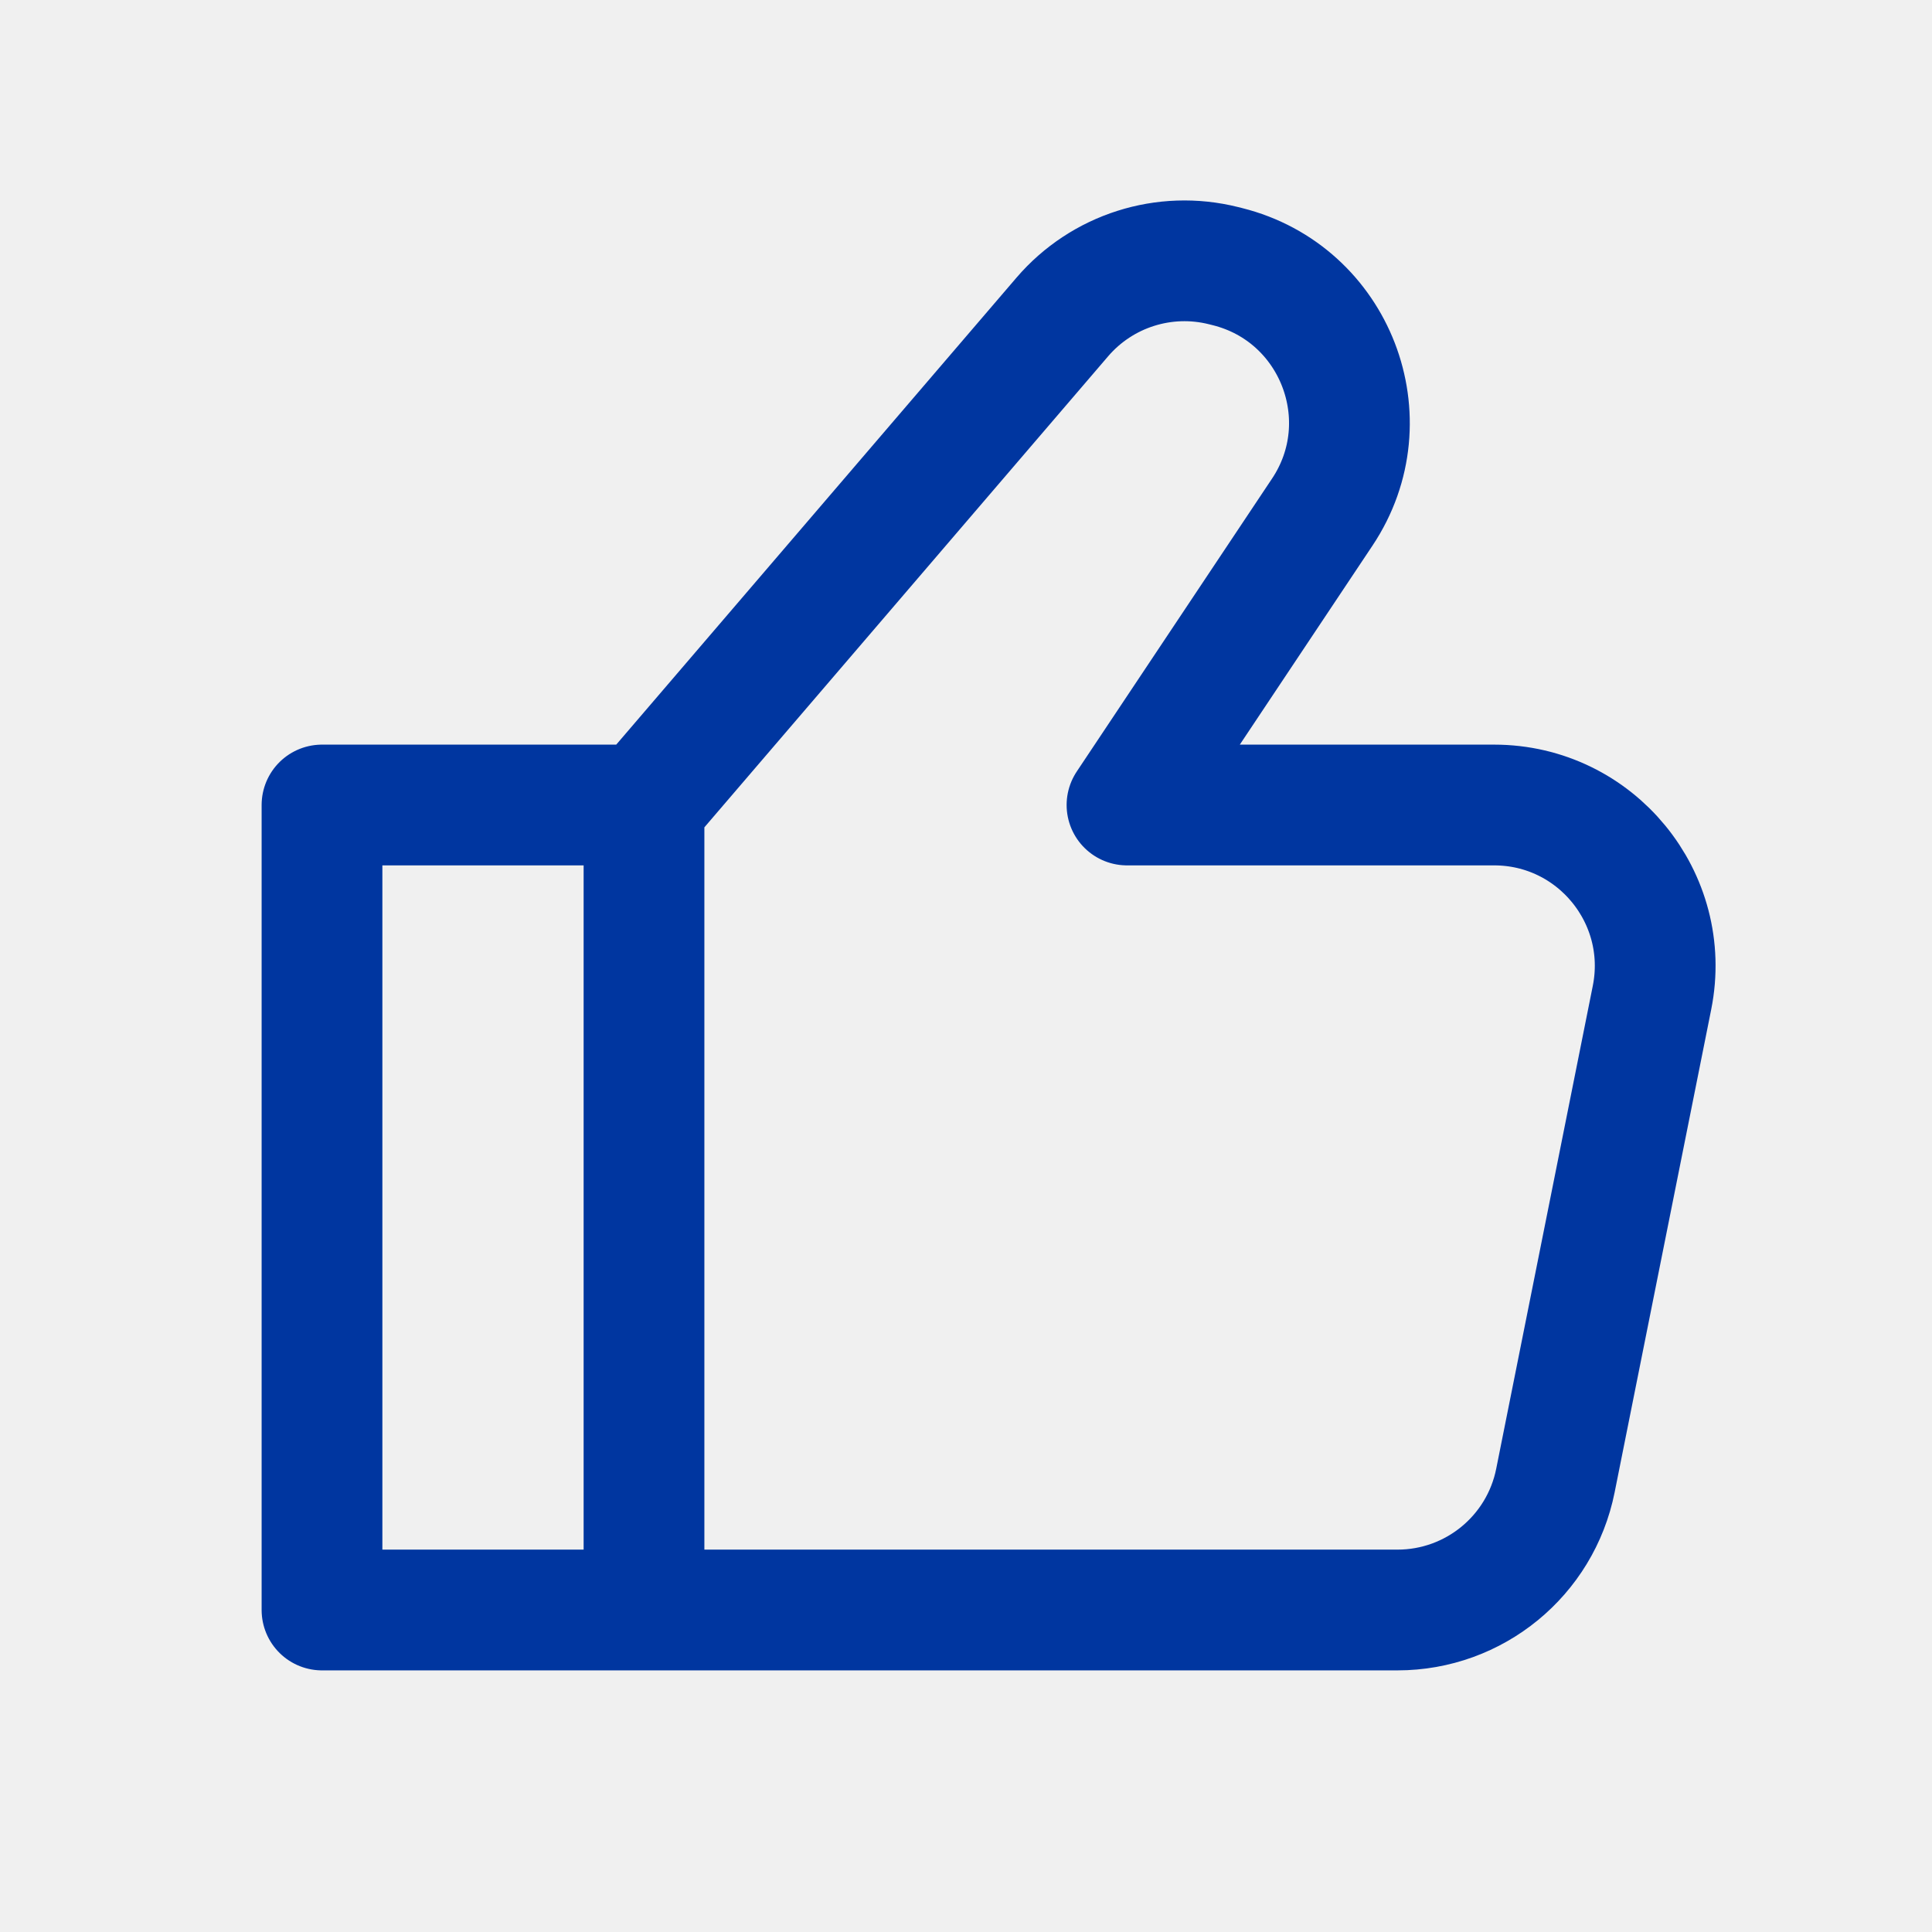
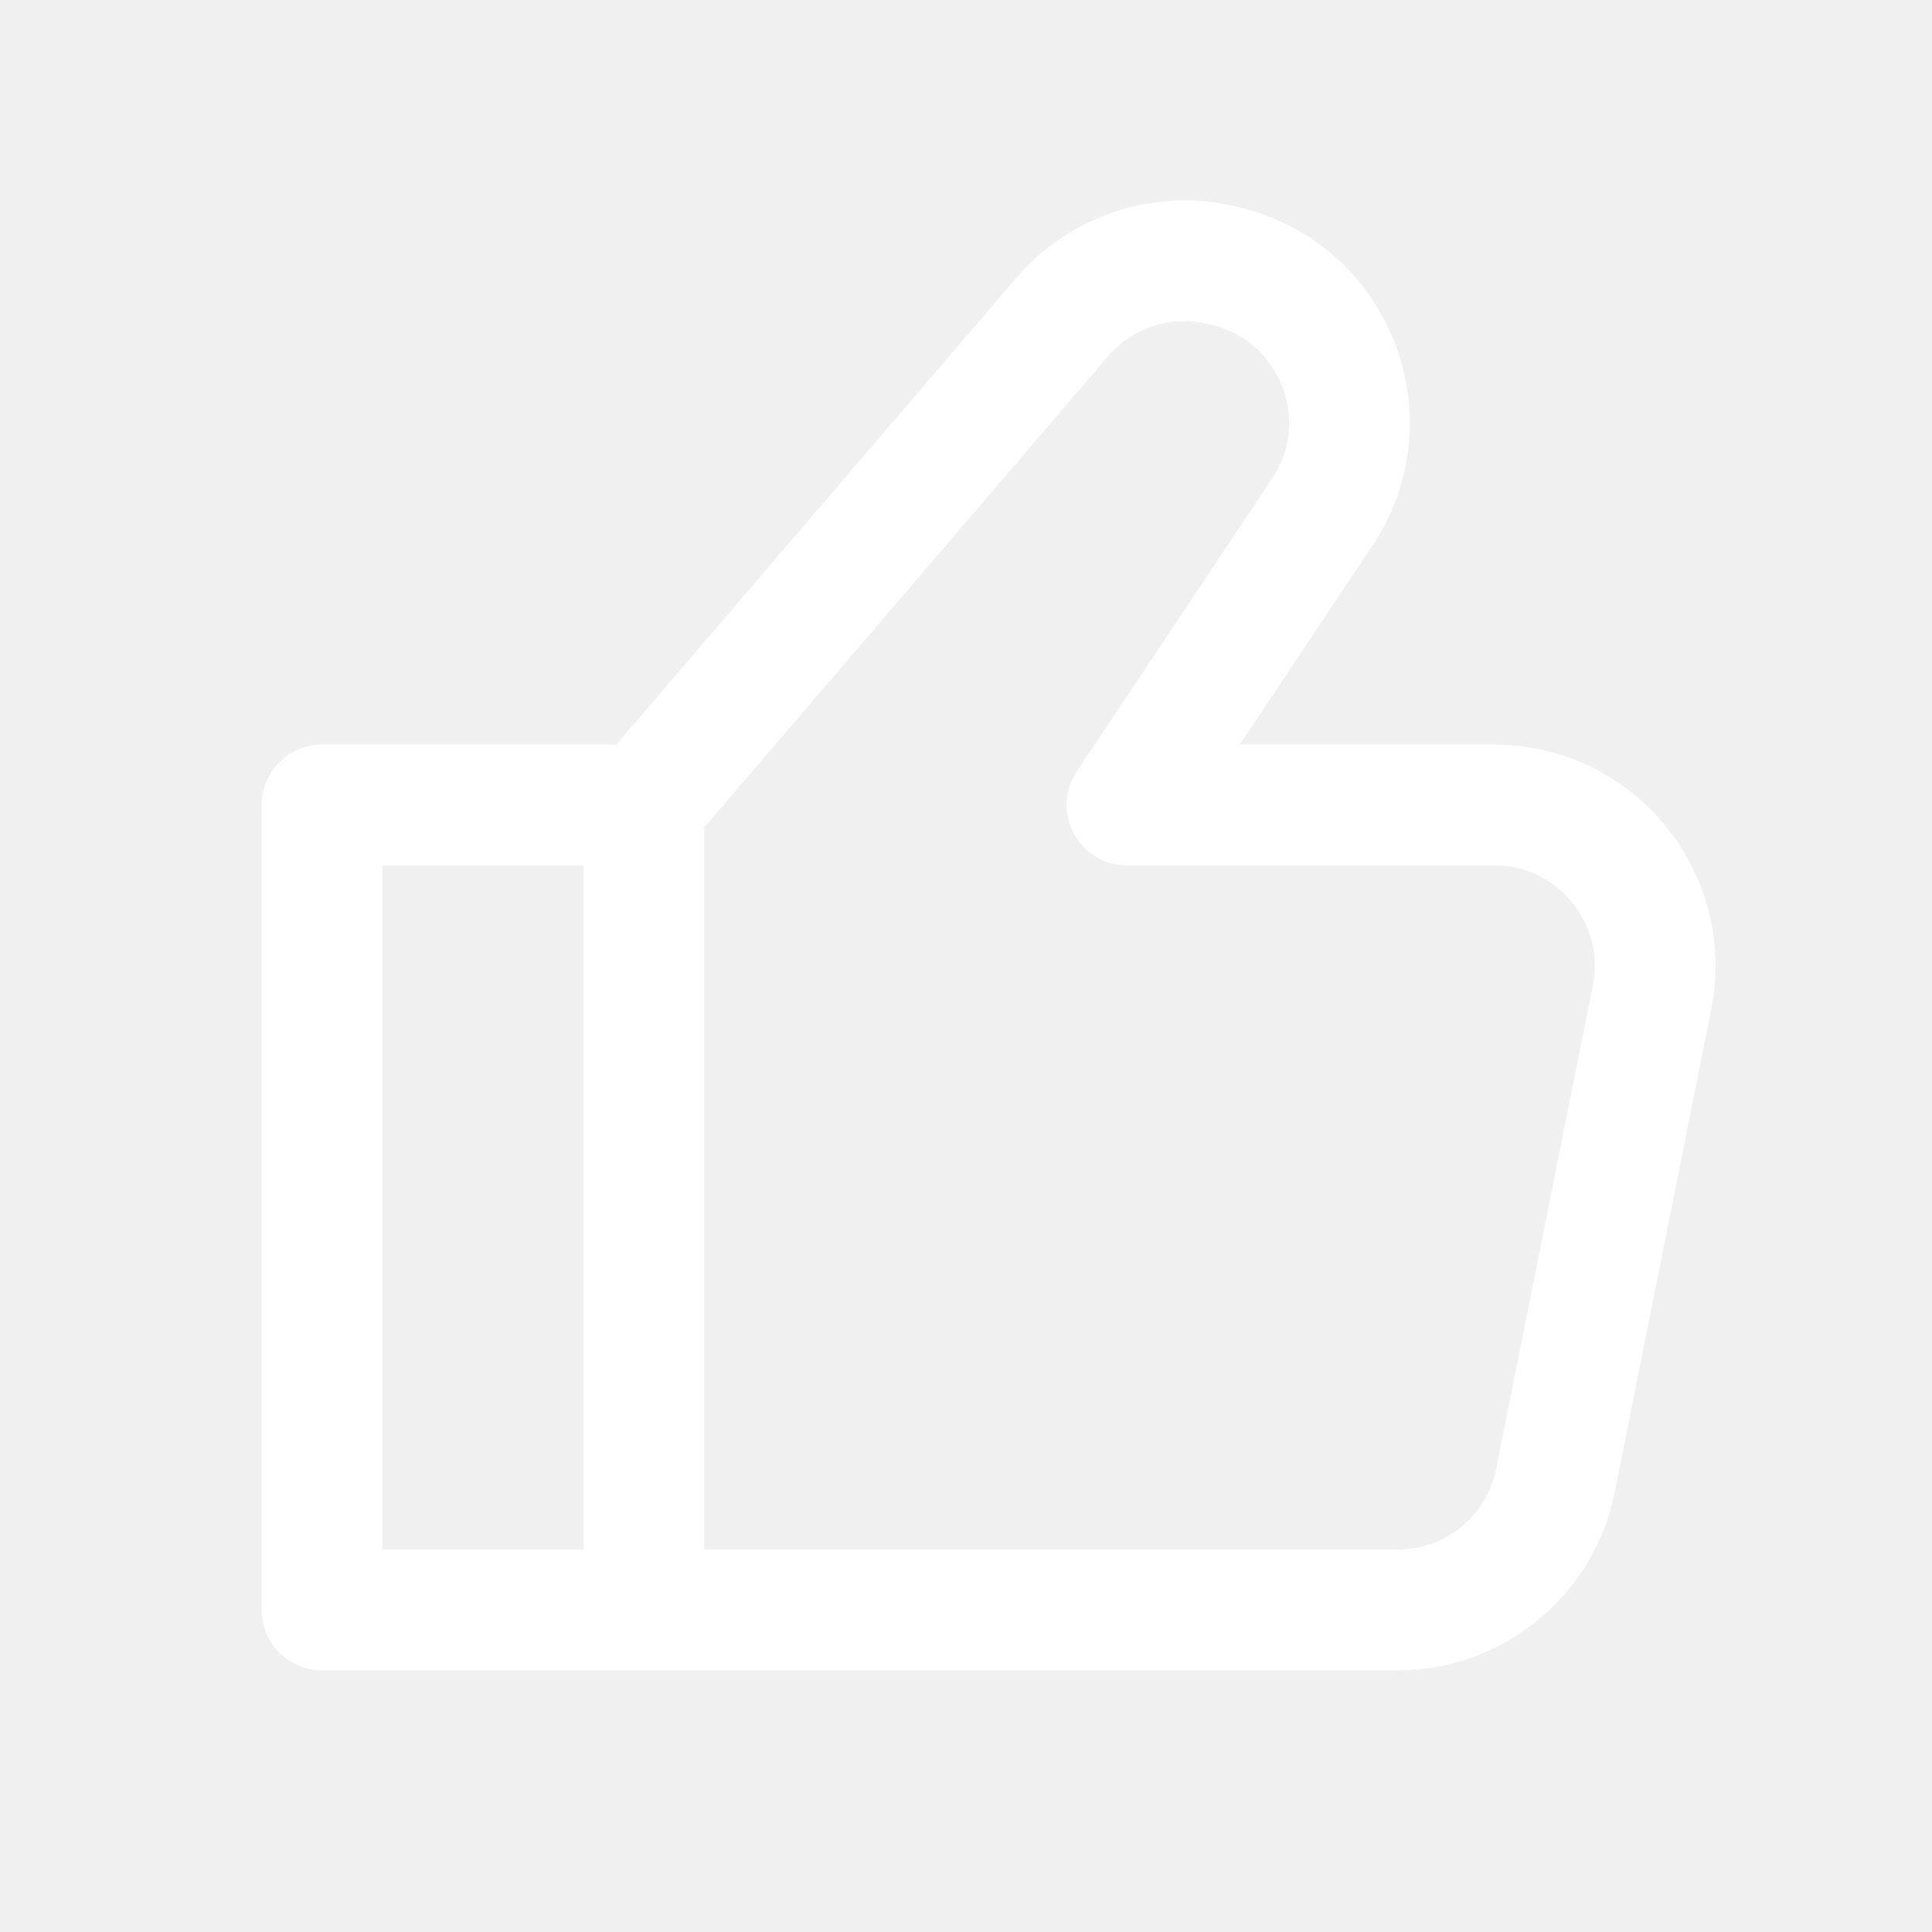
<svg xmlns="http://www.w3.org/2000/svg" width="800px" height="800px" viewBox="0 0 24 24" fill="none">
-   <path d="M8 10V20M8 10L4 10V20L8 20M8 10L13.196 3.938C13.689 3.363 14.464 3.116 15.199 3.3L15.247 3.312C16.588 3.647 17.193 5.211 16.426 6.361L14 10H18.56C19.823 10 20.769 11.155 20.522 12.392L19.322 18.392C19.135 19.327 18.314 20 17.36 20L8 20" stroke="#0036a0" stroke-width="1.5" stroke-linecap="round" stroke-linejoin="round" />
+   <path d="M8 10V20M8 10L4 10V20L8 20M8 10L13.196 3.938C13.689 3.363 14.464 3.116 15.199 3.3L15.247 3.312C16.588 3.647 17.193 5.211 16.426 6.361L14 10H18.56C19.823 10 20.769 11.155 20.522 12.392L19.322 18.392C19.135 19.327 18.314 20 17.36 20L8 20" stroke="#fff" stroke-width="1.5" stroke-linecap="round" stroke-linejoin="round" />
</svg>
